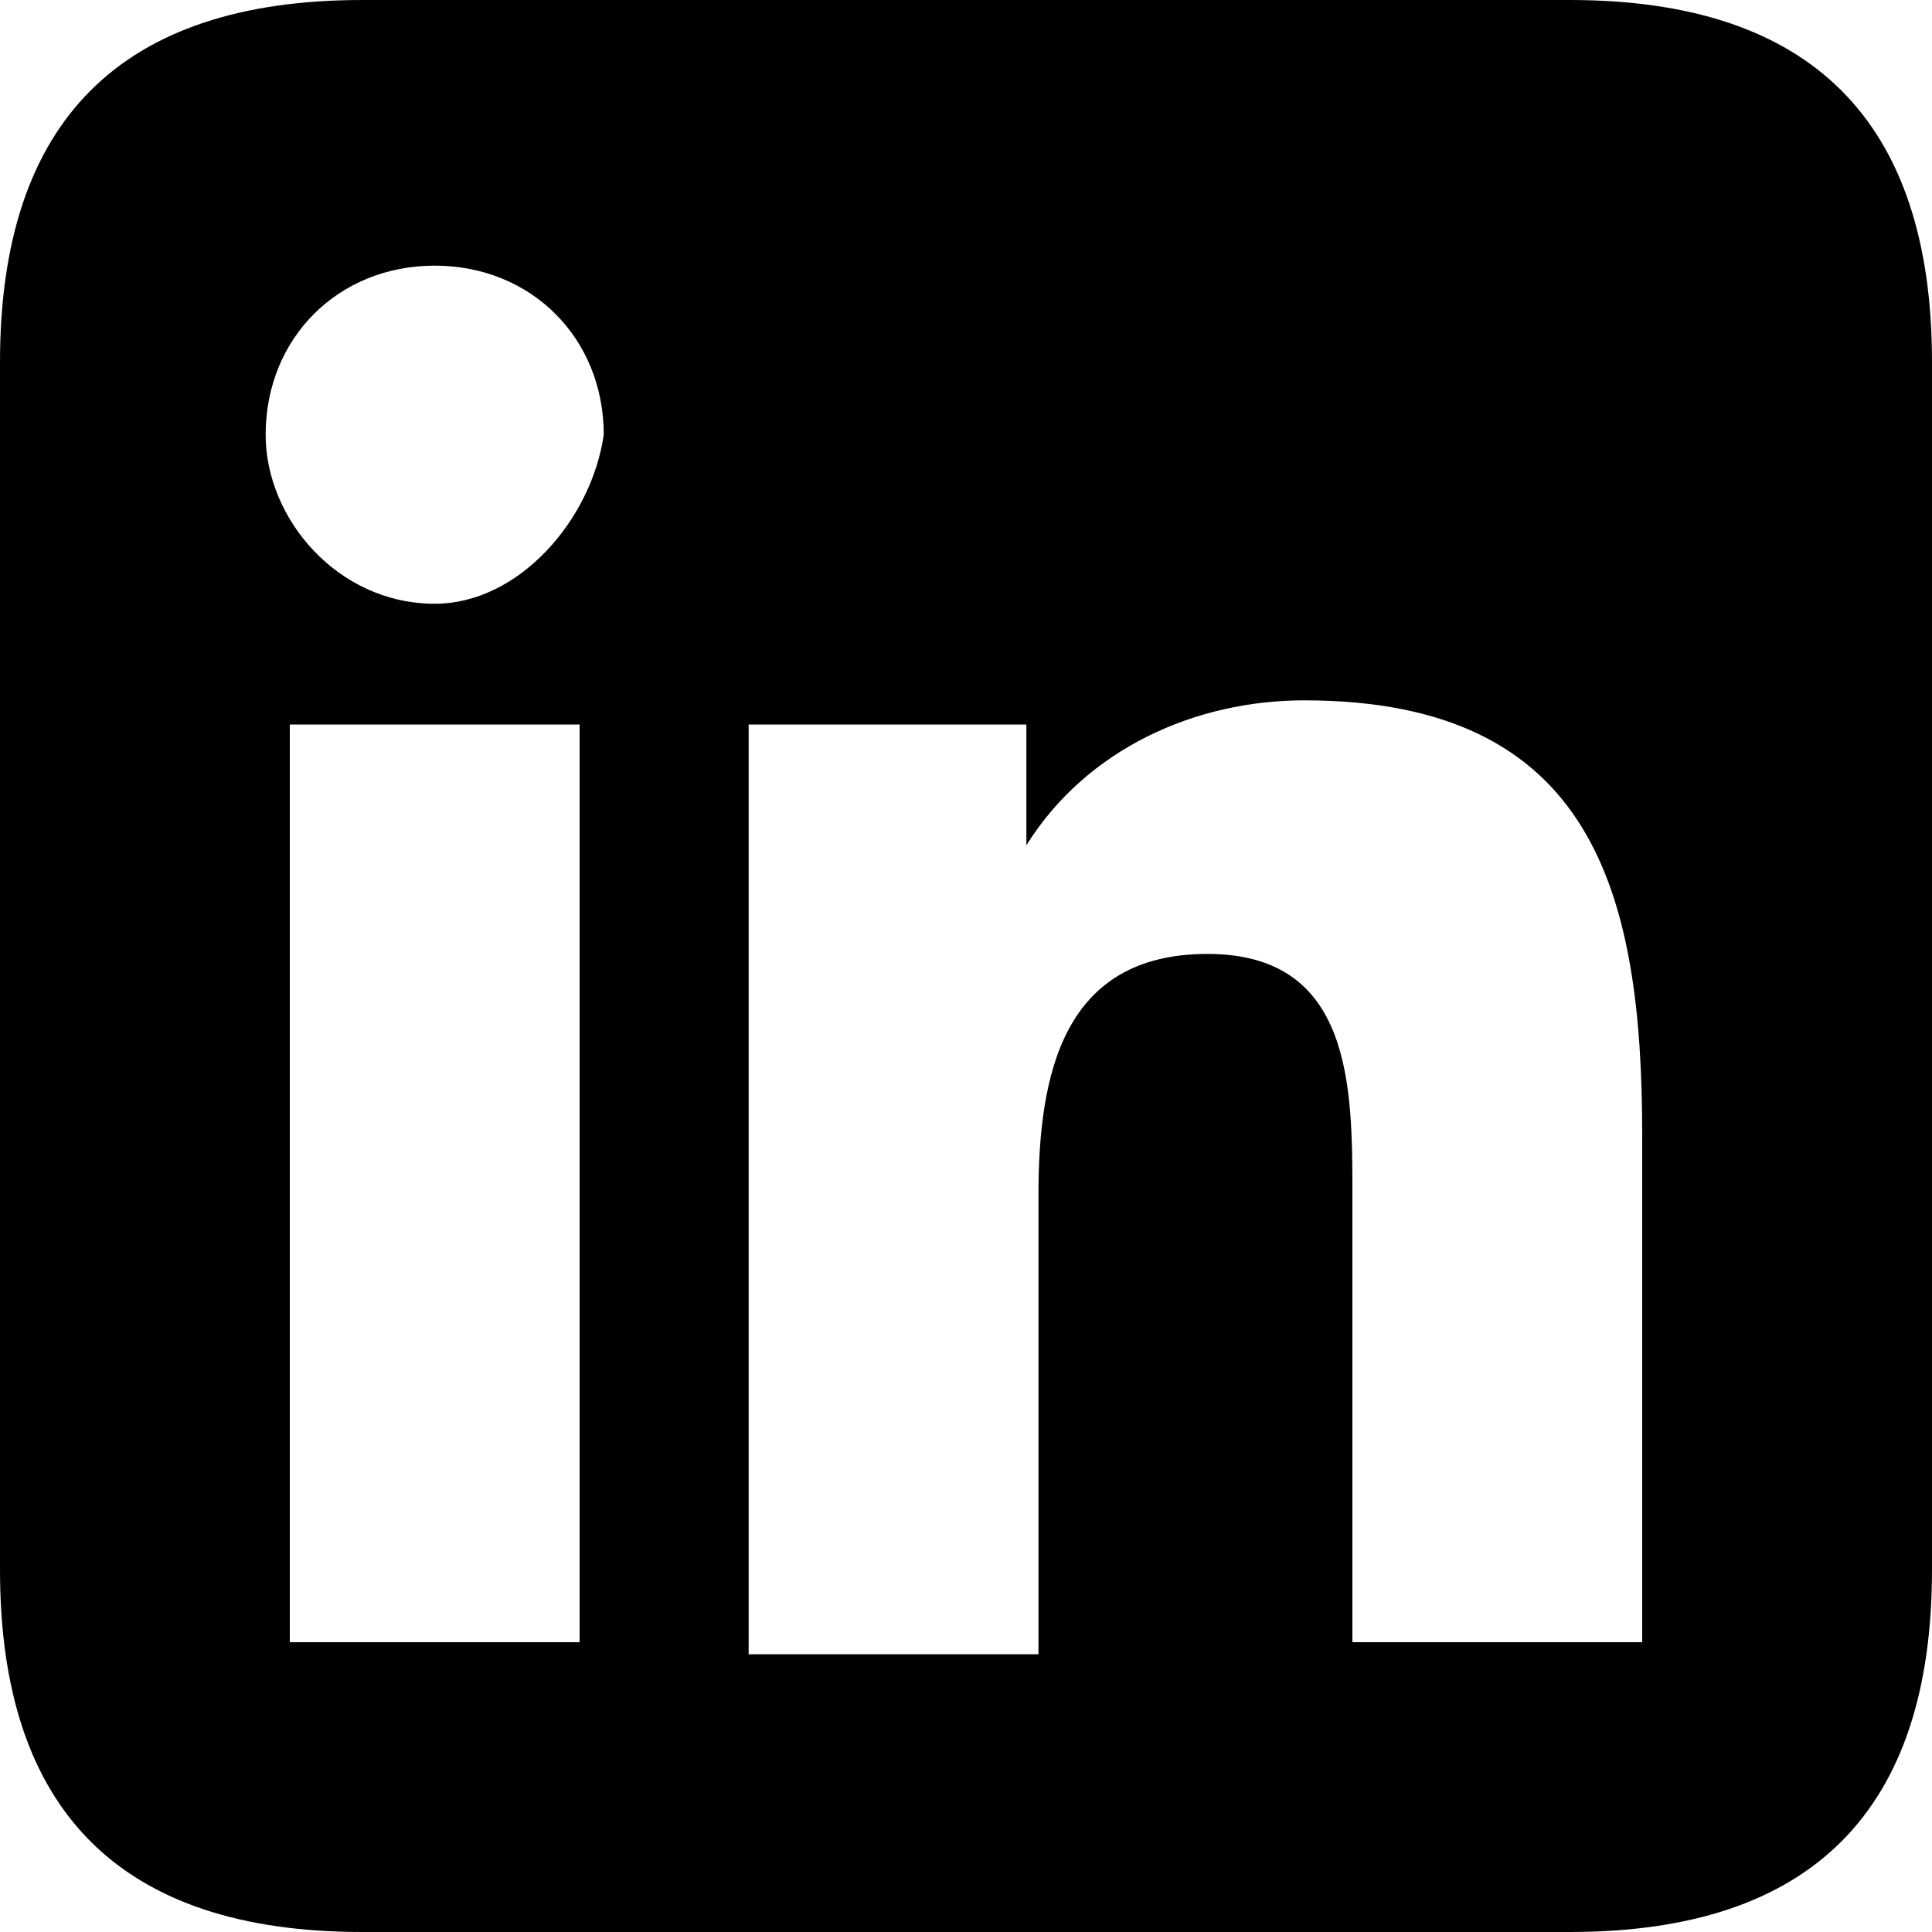
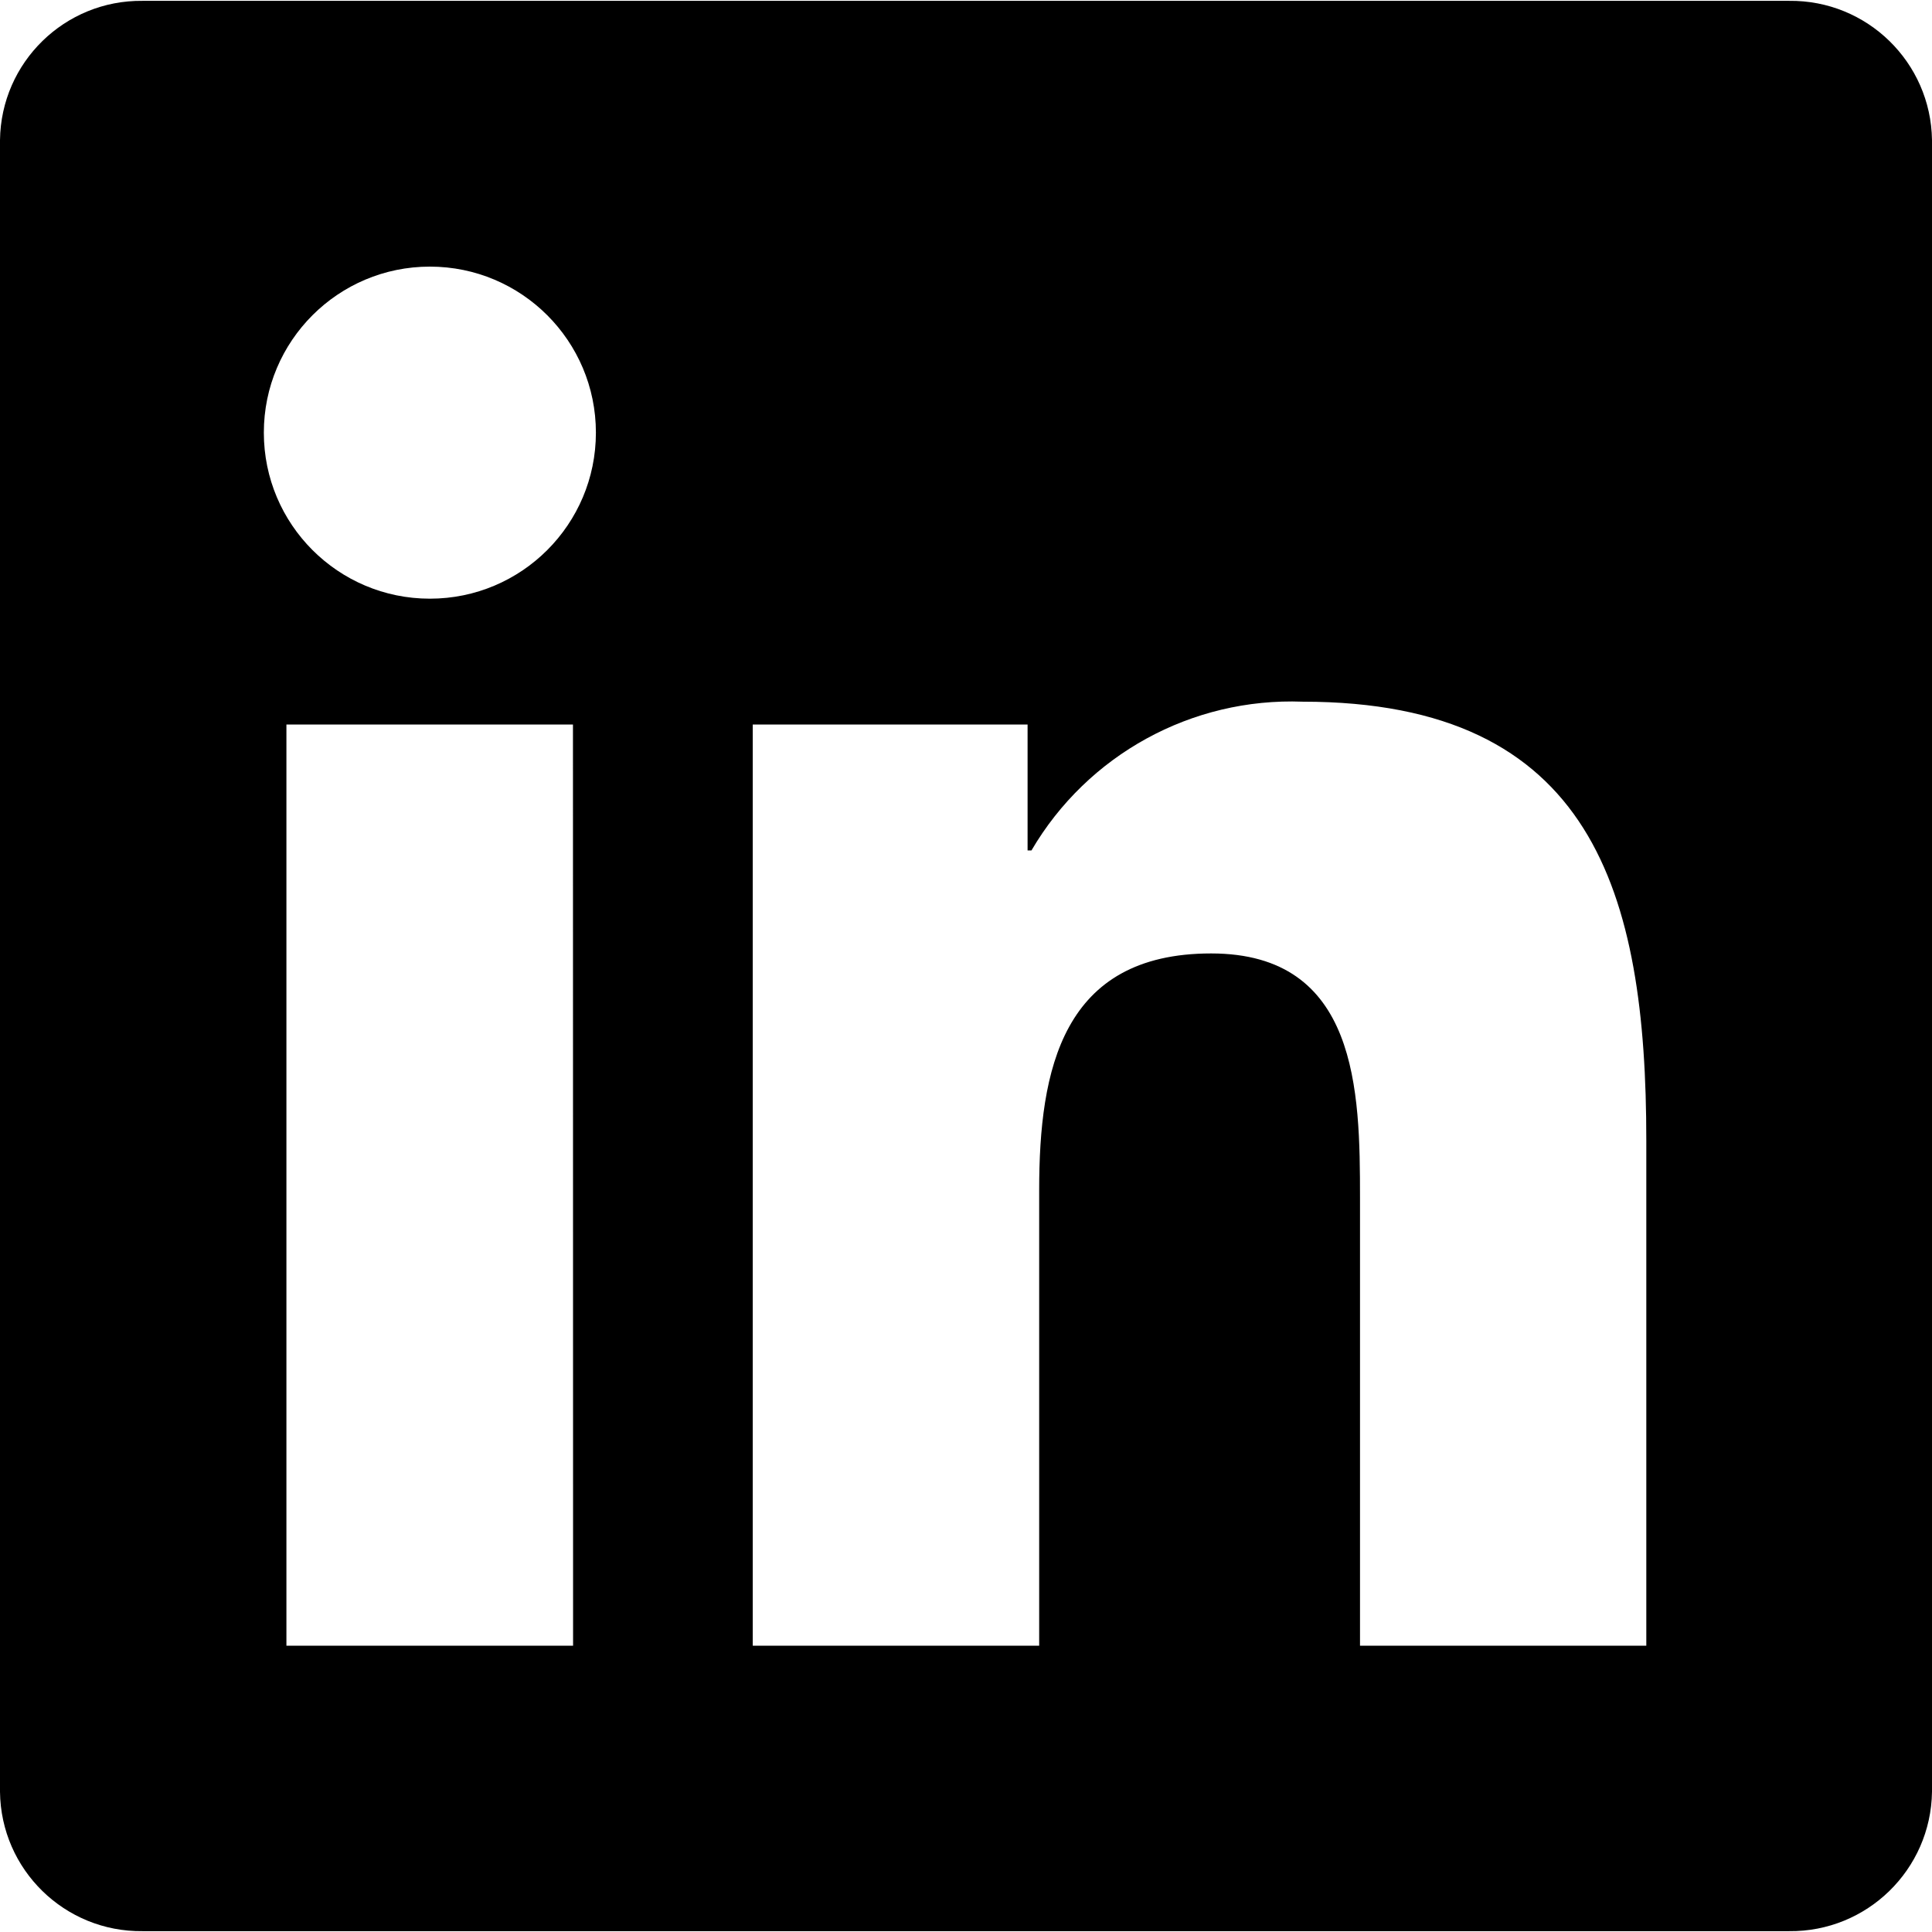
<svg xmlns="http://www.w3.org/2000/svg" viewBox="0 0 16 16">
-   <path stroke="none" d="M2.4 6h2.4v7.6H2.4V6zm1.2-3.8c.8 0 1.4.6 1.4 1.4-.1.7-.7 1.4-1.4 1.4-.8 0-1.4-.7-1.4-1.4 0-.8.6-1.4 1.4-1.4M6.2 6h2.3v1c.5-.8 1.4-1.2 2.3-1.2 2.4 0 2.8 1.6 2.8 3.6v4.2h-2.4V9.9c0-.9 0-2-1.2-2s-1.4 1-1.4 2v3.8H6.2V6zM13 0H3C1 0 0 1 0 3v10c0 2 1 3 3 3h10c2 0 3-1 3-3V3c0-2-1-3-3-3z" />
+   <path stroke="none" d="M13.634 13.629h-2.371v-3.71c0-.884-.016-2.023-1.233-2.023-1.235 0-1.424.964-1.424 1.959v3.774H6.234V6H8.51v1.043h.032a2.494 2.494 0 0 1 2.246-1.232c2.403 0 2.846 1.581 2.846 3.634v4.184zM3.56 4.958a1.375 1.375 0 1 1 1.375-1.375A1.375 1.375 0 0 1 3.56 4.958m1.186 8.671H2.372V6h2.373l.001 7.629zM14.816.007H1.181A1.168 1.168 0 0 0 0 1.16v13.679a1.167 1.167 0 0 0 1.181 1.154h13.635A1.171 1.171 0 0 0 16 14.839V1.16A1.17 1.17 0 0 0 14.816.007z" />
</svg>
